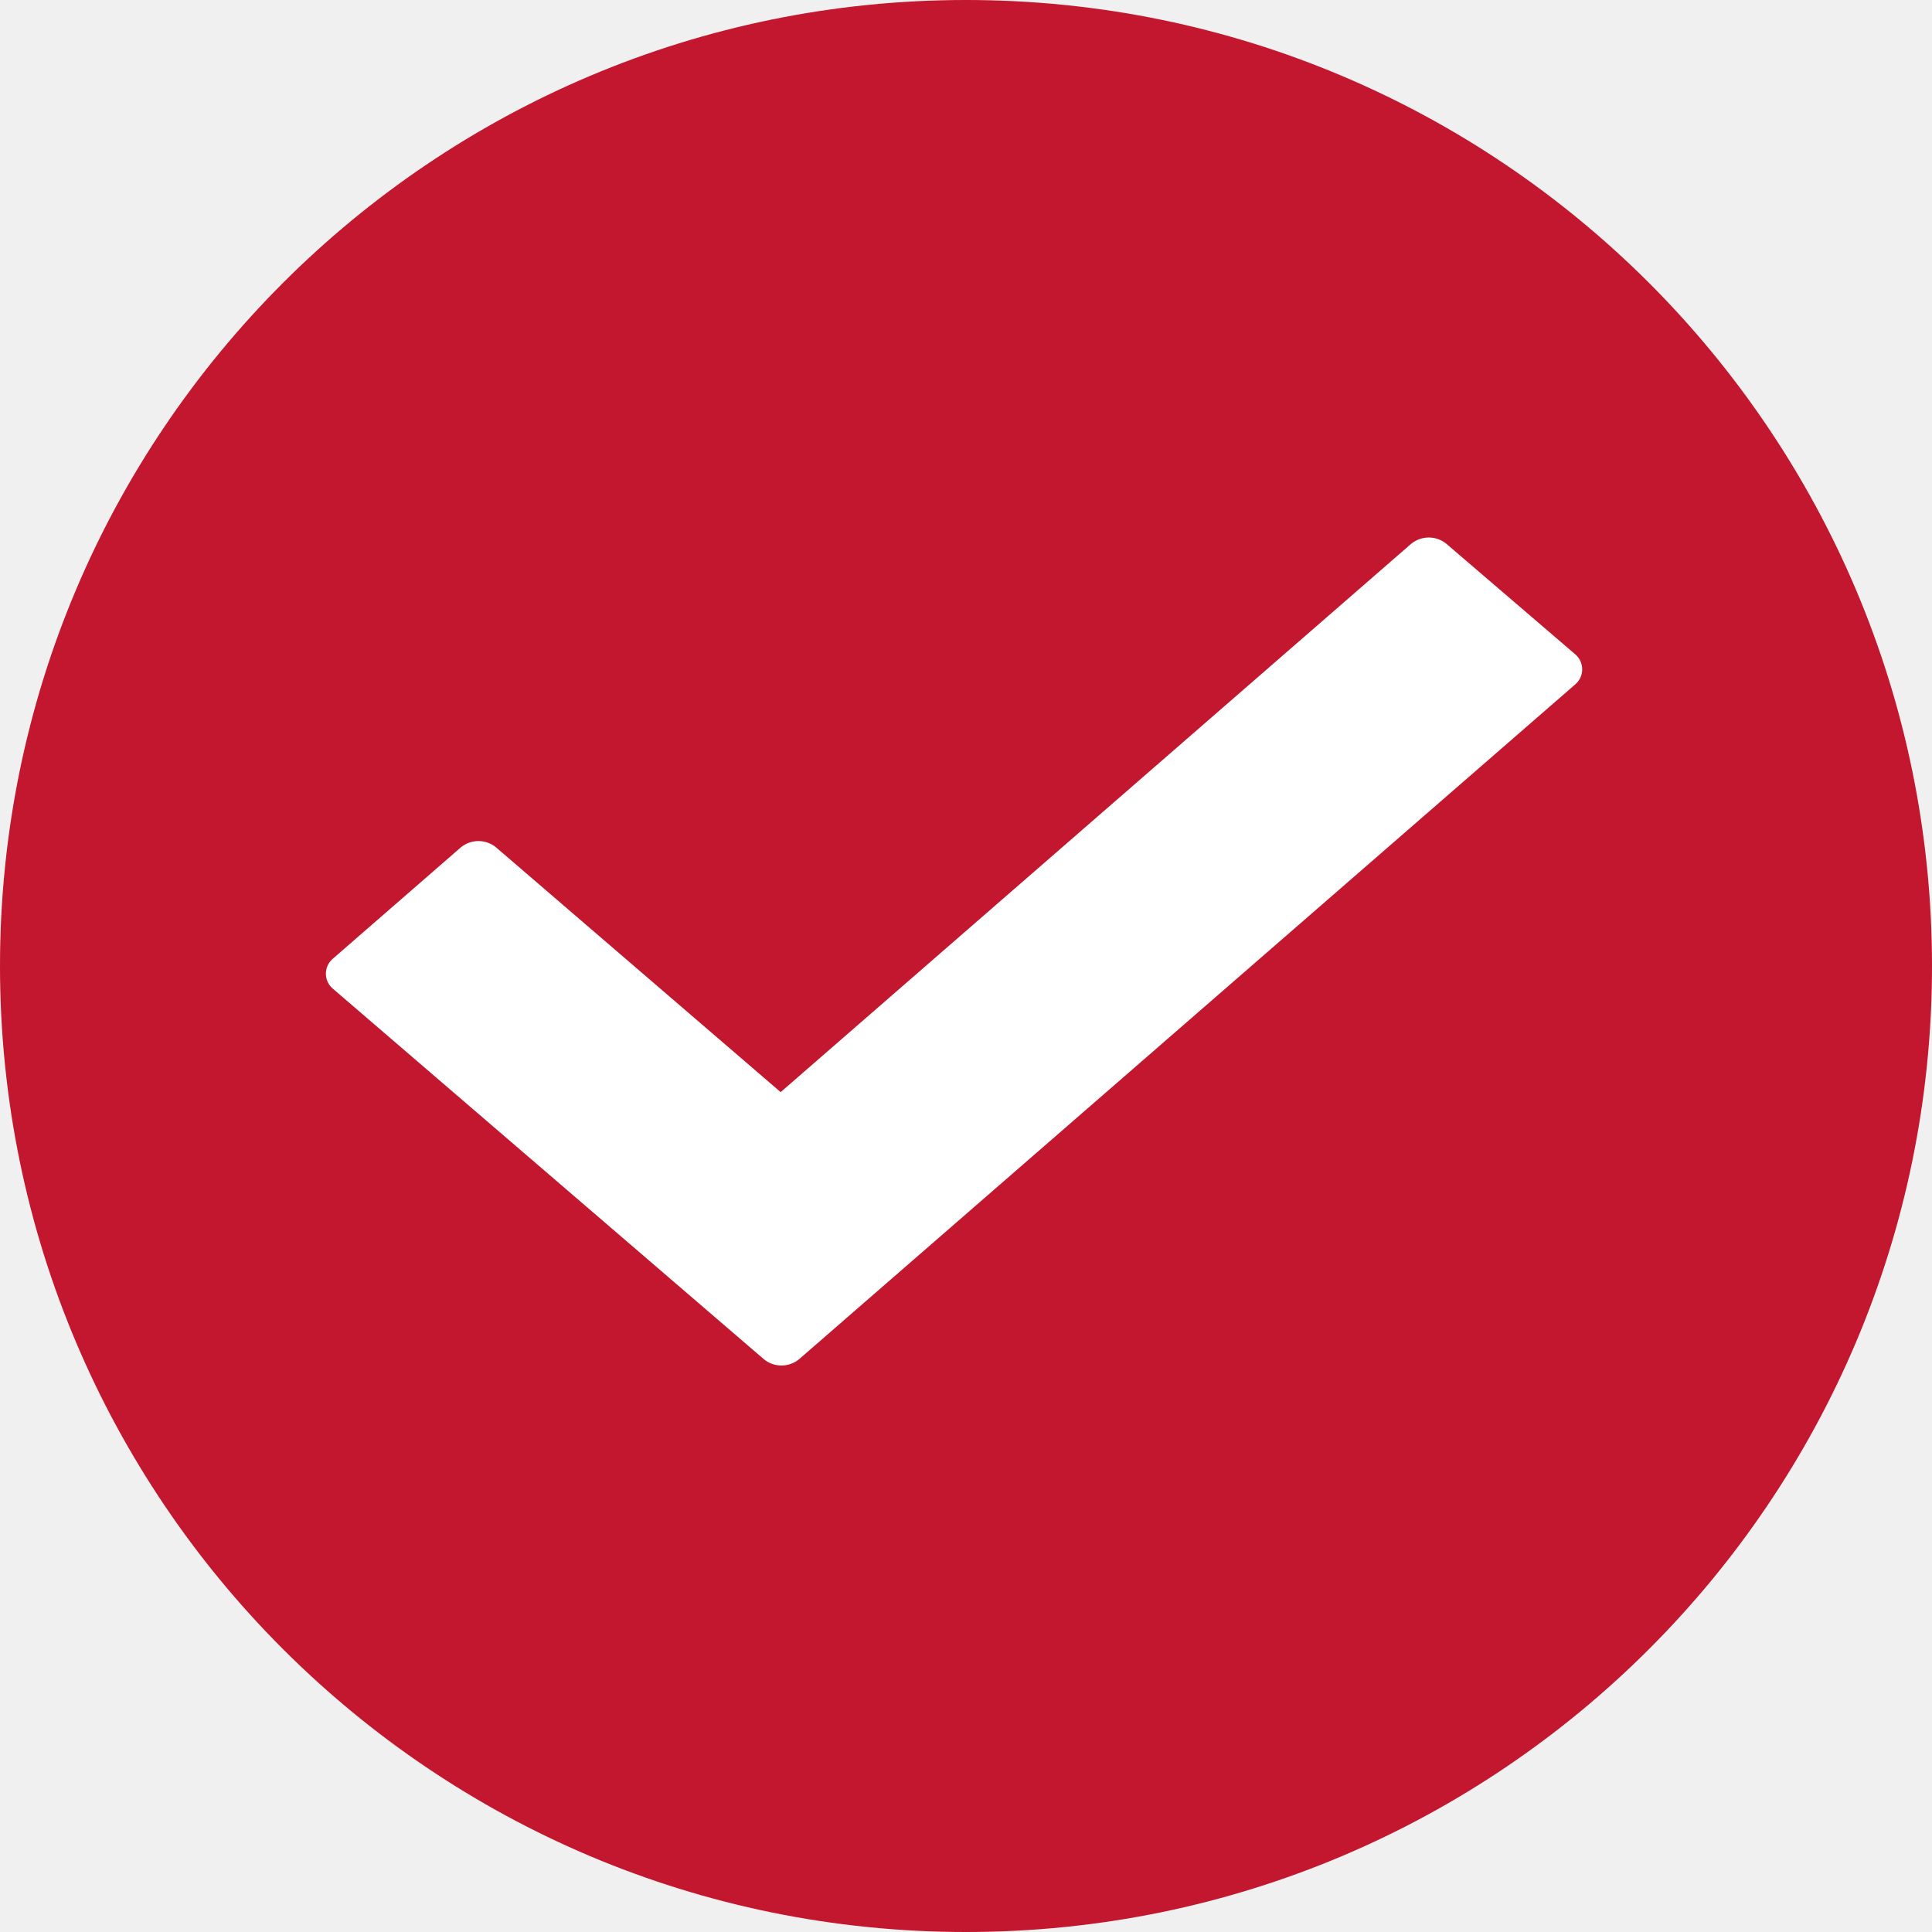
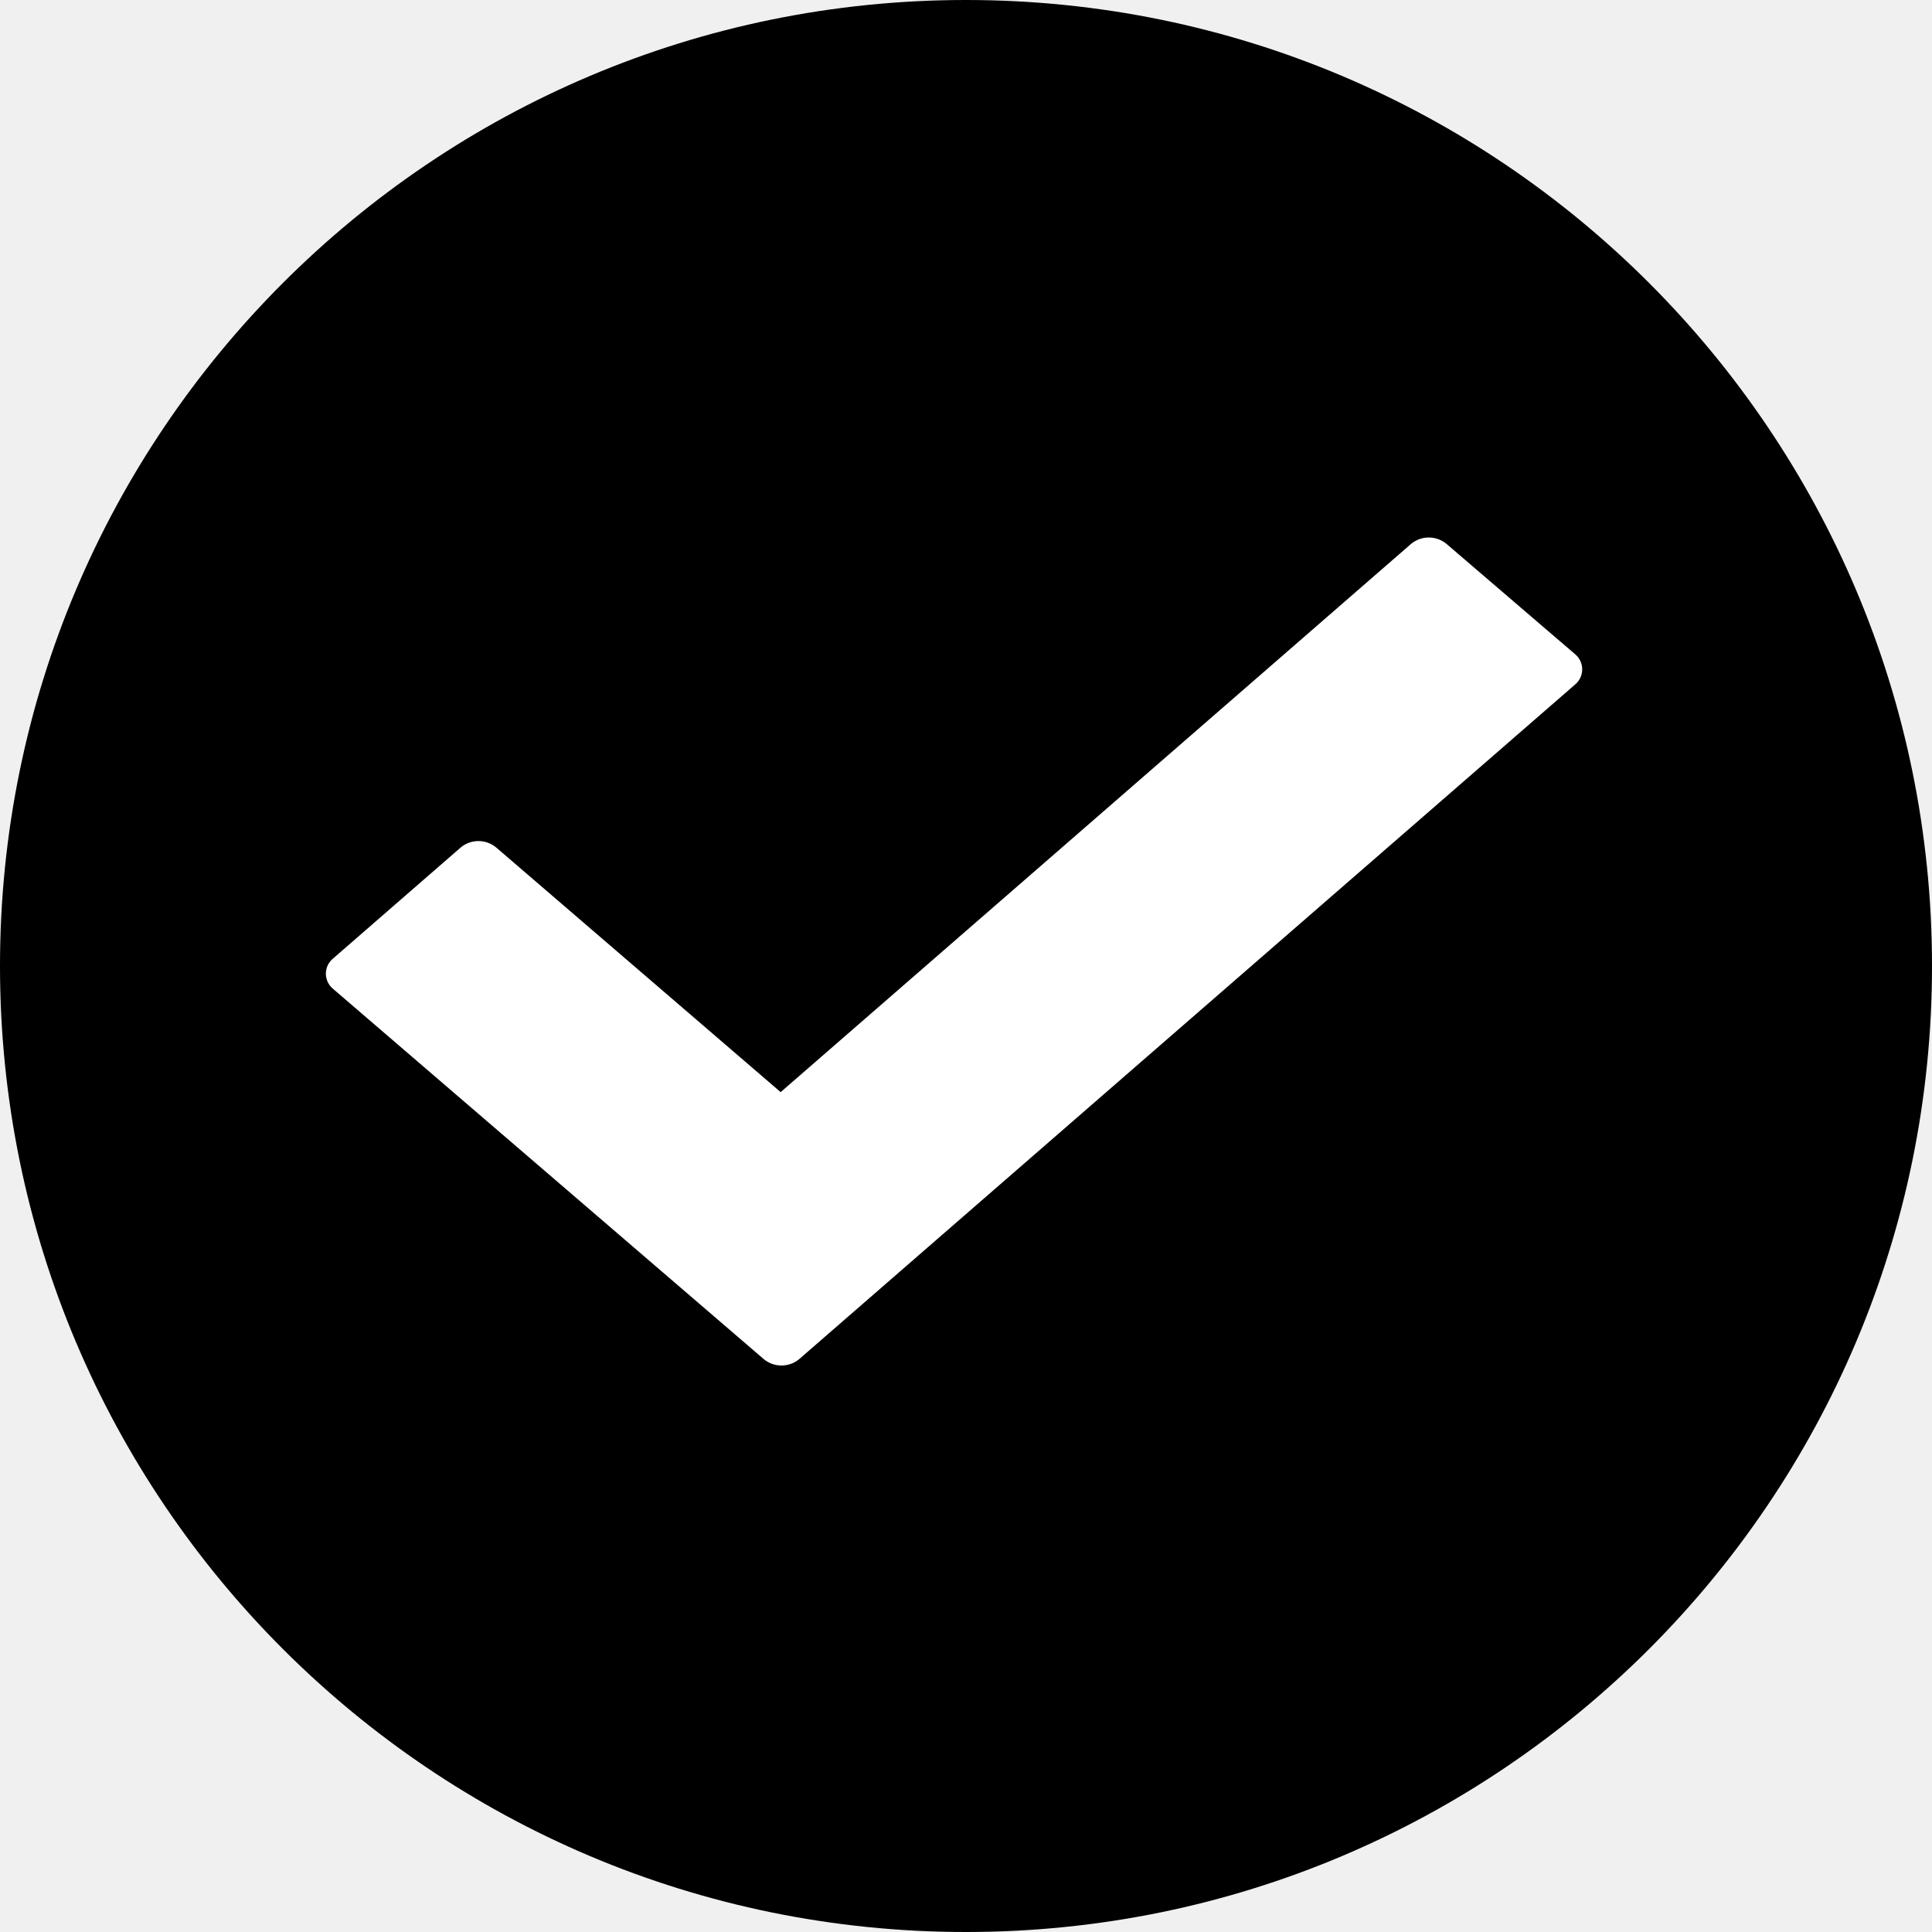
<svg xmlns="http://www.w3.org/2000/svg" width="46" height="46" viewBox="0 0 46 46">
  <defs>
-     <style>.a{fill:#c2172e;}.b{fill:#fff;}</style>
+     <style>.a{fill:#000;}.b{fill:#fff;}</style>
  </defs>
  <g transform="translate(-0.322)">
    <circle class="a" cx="23" cy="23" r="23" transform="translate(0.322)" />
    <g transform="translate(8.081 12.798)">
      <g transform="translate(0)">
        <path class="b" d="M10.578,12.955,3.8,7.126a.66.66,0,0,0-.835,0L-.077,9.772a.467.467,0,0,0,0,.726q5.13,4.41,10.255,8.816a.661.661,0,0,0,.839,0L29.491,3.252a.47.47,0,0,0,0-.726L26.429-.1a.661.661,0,0,0-.839,0Z" transform="translate(0.25 0.25)" />
      </g>
    </g>
  </g>
</svg>
